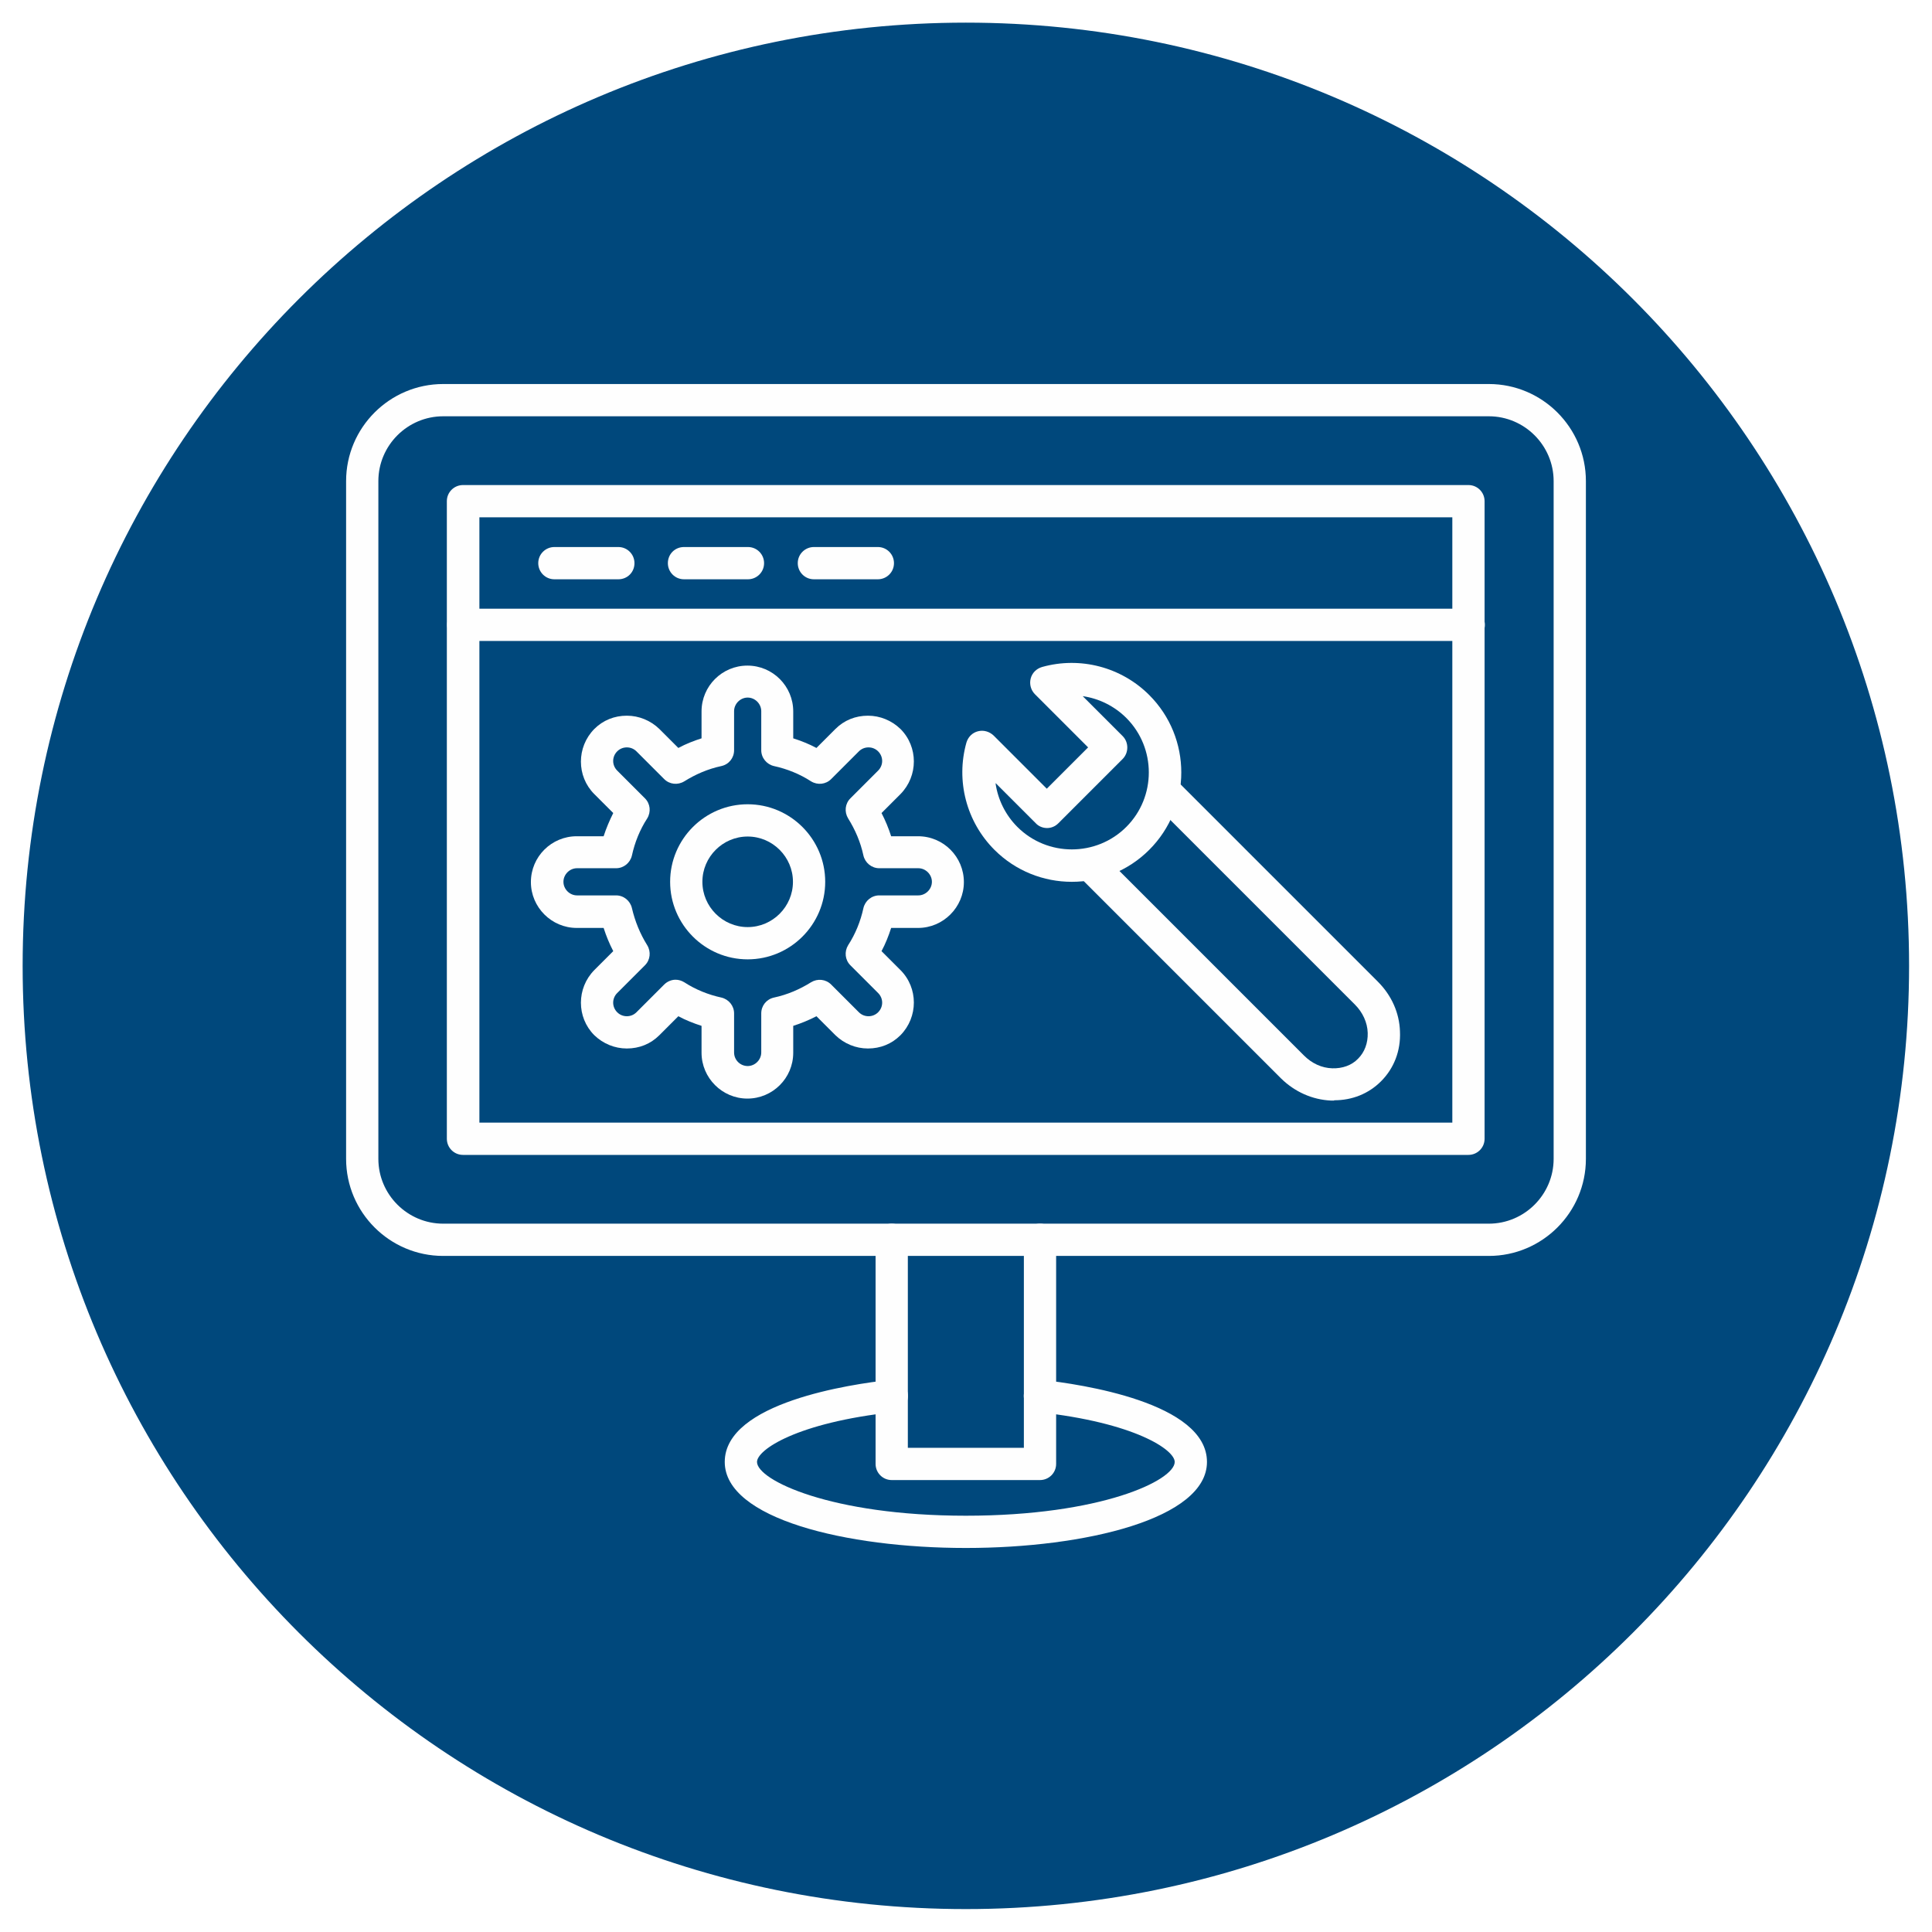
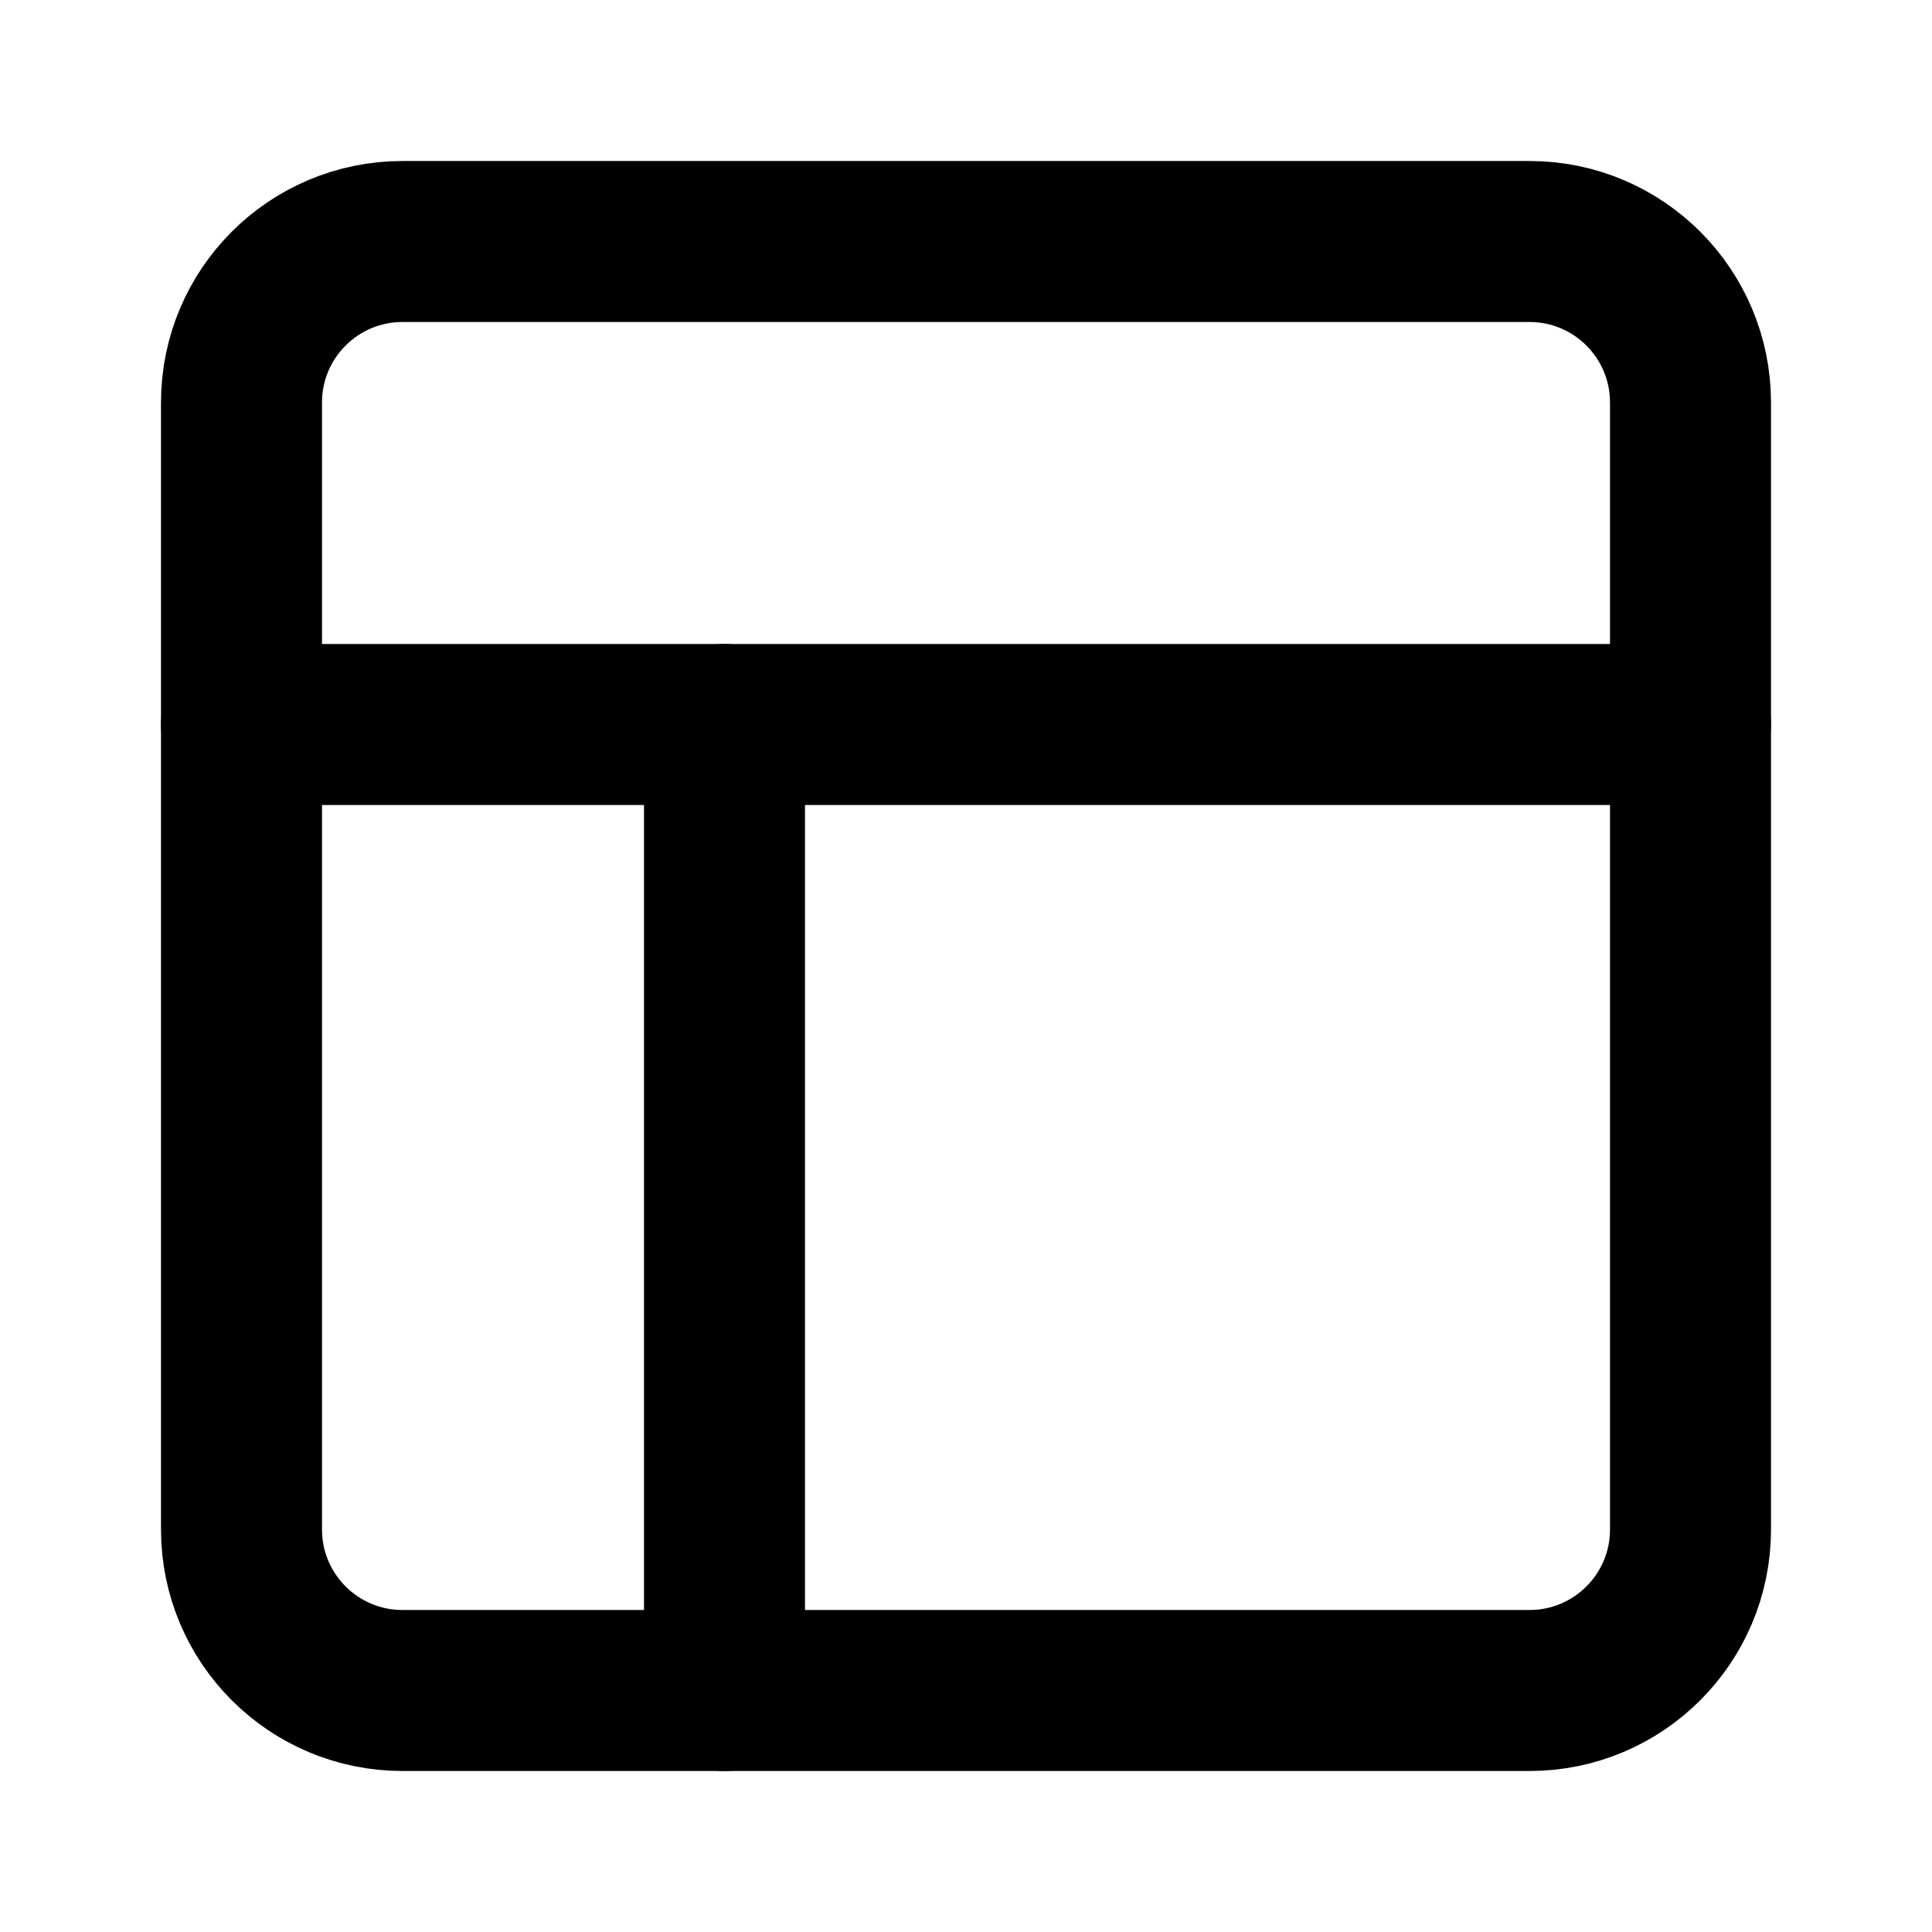
- <svg xmlns="http://www.w3.org/2000/svg" clip-rule="evenodd" fill-rule="evenodd" height="300" image-rendering="optimizeQuality" shape-rendering="geometricPrecision" text-rendering="geometricPrecision" viewBox="0 0 6.827 6.827" width="300" version="1.1">
-   <g width="100%" height="100%" transform="matrix(1,0,0,1,0,0)">
-     <g id="Layer_x0020_1">
-       <circle cx="3.413" cy="3.413" fill="#00487c" r="3.333" fill-opacity="1" data-original-color="#d17542ff" stroke="none" stroke-opacity="1" />
-       <g id="_351233800" fill="#fefefe">
-         <path id="_351235360" d="m5.19 2.265h-3.553c-.032 0-.057-.026-.057-.057 0-.032.026-.057.057-.057h3.553c.032 0 .057.026.057.057 0.0.032-.026.057-.057.057z" fill="#fefefe" fill-opacity="1" data-original-color="#fefefeff" stroke="none" stroke-opacity="1" />
-         <path id="_351234856" d="m2.185 2.047h-.226c-.032 0-.057-.026-.057-.057 0-.032.026-.057.057-.057l.226-0c.032 0 .057.026.057.057 0 .032-.025.057-.057.057z" fill="#fefefe" fill-opacity="1" data-original-color="#fefefeff" stroke="none" stroke-opacity="1" />
-         <path id="_351234880" d="m2.643 2.047h-.226c-.032 0-.057-.026-.057-.057 0-.032.025-.057.057-.057l.226-0c.032 0 .057.026.057.057 0.0.032-.026.057-.057.057z" fill="#fefefe" fill-opacity="1" data-original-color="#fefefeff" stroke="none" stroke-opacity="1" />
-         <path id="_351234760" d="m3.102 2.047h-.226c-.032 0-.057-.026-.057-.057 0-.032.026-.057.057-.057l.226-0c.032 0 .057.026.057.057 0.0.032-.026.057-.057.057z" fill="#fefefe" fill-opacity="1" data-original-color="#fefefeff" stroke="none" stroke-opacity="1" />
-         <path id="_351234472" d="m1.694 3.967h3.438v-2.139h-3.438zm3.495.114h-3.553c-.032 0-.057-.026-.057-.057v-2.253c0-.032.026-.057.057-.057l3.553-0c.032 0 .057.026.057.057l0 2.253c0 .032-.026.057-.057.057z" fill="#fefefe" fill-opacity="1" data-original-color="#fefefeff" stroke="none" stroke-opacity="1" />
-         <path id="_351234736" d="m2.387 3.462c.011 0 .021.003.031.009.04.026.085.044.131.054.026.006.045.029.045.056l0.0.138c0 .027.022.048.048.048.026-0.0.048-.022.048-.048v-.138c0-.027.018-.05.045-.056.047-.01.091-.029.131-.054.023-.014.052-.011.071.008l.098.098c.009.009.021.014.034.014.013 0 .025-.005.034-.014.019-.019.019-.049 0-.068l-.098-.098c-.019-.019-.022-.048-.008-.071.026-.04.044-.085.054-.131.006-.026.029-.045.056-.045l.138-0c.026 0 .048-.022.048-.048 0-.026-.022-.048-.048-.048l-.138-0c-.027 0-.05-.019-.056-.045-.01-.047-.029-.091-.054-.131-.014-.023-.011-.052.008-.071l.098-.098c.019-.019.019-.049-0-.068-.009-.009-.021-.014-.034-.014-.013-0-.025.005-.034.014l-.098.098c-.019.019-.048.022-.071.008-.04-.026-.085-.044-.131-.054-.026-.006-.045-.029-.045-.056v-.138c0-.026-.022-.048-.048-.048-.026-0-.048.022-.048.048l0.0.138c0 .027-.018.05-.045.056-.047.01-.091.029-.131.054-.023.014-.052.011-.071-.008l-.098-.098c-.009-.009-.021-.014-.034-.014-.013-0-.025.005-.034.014-.019.019-.019.049 0 .068l.098.098c.019.019.022.048.008.071-.026.04-.044.085-.054.131-.006.026-.029.045-.056.045l-.138-0c-.026 0-.048.022-.048.048 0 .026.022.048.048.048l.138-0c.027 0 .05.019.056.045.011.047.029.091.054.131.014.023.011.052-.008.071l-.098.098c-.019.019-.019.049-0.0.068.009.009.021.014.034.014.013 0 .025-.005.034-.014l.098-.098c.011-.011.026-.017.04-.017zm.254.42c-.089 0-.162-.073-.162-.162l0-.095c-.028-.009-.056-.02-.082-.034l-.067.067c-.031.031-.071.047-.115.047-.043-0-.084-.017-.115-.047-.063-.063-.063-.166 0-.23l.067-.067c-.014-.027-.025-.054-.034-.082l-.095-0c-.089 0-.162-.073-.162-.162 0-.09.073-.162.162-.162l.095-0c.009-.028.021-.056.034-.082l-.067-.067c-.063-.063-.063-.166-0-.23.031-.031.071-.047.115-.047.043 0 .084.017.115.047l.067.067c.026-.014.054-.025.082-.034l0-.095c0-.09.073-.162.162-.162.09-0.0.162.073.162.162v.095c.028.009.056.02.082.034l.067-.067c.031-.031.071-.047.115-.047.043 0 .084.017.115.047.063.063.063.166 0 .23l-.067.067c.014.027.025.054.034.082l.095-0c.09 0 .162.073.162.162 0.0.089-.073.162-.162.162l-.095-0c-.009.028-.02.056-.034.082l.067.067c.063.063.063.166-0.0.23-.031.031-.071.047-.115.047-.043-0-.084-.017-.115-.047l-.067-.067c-.027.014-.054.025-.082.034v.095c0 .09-.073.162-.162.162z" fill="#fefefe" fill-opacity="1" data-original-color="#fefefeff" stroke="none" stroke-opacity="1" />
-         <path id="_351234352" d="m2.642 2.956c-.088 0-.16.072-.16.16 0.0.088.072.16.16.16.088-0.0.16-.072.16-.16 0-.088-.072-.16-.16-.16zm0 .434c-.151 0-.274-.123-.274-.274 0-.151.123-.274.274-.274.151-0.0.274.123.274.274 0.0.151-.123.274-.274.274z" fill="#fefefe" fill-opacity="1" data-original-color="#fefefeff" stroke="none" stroke-opacity="1" />
-         <path id="_351234136" d="m1.566 1.471c-.126 0-.229.103-.229.229v2.395c0 .126.103.229.229.229h3.695c.126 0 .229-.103.229-.229l0-2.395c0-.126-.103-.229-.229-.229h-3.695zm3.695 2.967h-3.695c-.189 0-.343-.154-.343-.343v-2.395c0-.189.154-.343.343-.343l3.695-0c.189 0 .343.154.343.343l0 2.395c0 .189-.154.343-.343.343z" fill="#fefefe" fill-opacity="1" data-original-color="#fefefeff" stroke="none" stroke-opacity="1" />
-         <path id="_351234112" d="m3.675 5.23h-.524c-.032 0-.057-.026-.057-.057l0-.792c0-.032.026-.057.057-.057.032-0.0.057.026.057.057l0.0.735h.41v-.735c0-.032.026-.057.057-.057.032-0.0.057.026.057.057l0.0.792c0 .032-.026.057-.057.057z" fill="#fefefe" fill-opacity="1" data-original-color="#fefefeff" stroke="none" stroke-opacity="1" />
-         <path id="_351233464" d="m3.413 5.47c-.424 0-.852-.104-.852-.304 0-.21.447-.275.584-.29.031-.003.06.019.063.051.003.031-.019.06-.051.063-.341.037-.482.133-.482.176 0.0.064.261.19.738.19.478-0.0.738-.125.738-.19 0-.043-.141-.139-.482-.176-.031-.003-.054-.032-.051-.063.003-.031.032-.054.063-.051.137.015.584.08.584.29 0.0.2-.429.304-.852.304z" fill="#fefefe" fill-opacity="1" data-original-color="#fefefeff" stroke="none" stroke-opacity="1" />
-         <path id="_351233608" d="m3.518 2.768c.008.057.035.112.077.154.106.106.279.106.385 0 .106-.106.106-.279 0-.385-.042-.042-.097-.069-.154-.077l.141.141c.022.022.022.059-0.0.081l-.227.227c-.011.011-.025.017-.04.017-.015-0-.03-.006-.04-.017l-.141-.141zm.269.348c-.099 0-.198-.038-.273-.113-.099-.099-.137-.244-.099-.379.006-.02.021-.035.041-.04.02-.005.04.001.055.015l.188.188.146-.146-.188-.188c-.014-.014-.02-.035-.015-.055.005-.02.02-.035.04-.041.135-.038.28-0.0.379.099.151.151.151.396 0 .547-.075.075-.174.113-.273.113z" fill="#fefefe" fill-opacity="1" data-original-color="#fefefeff" stroke="none" stroke-opacity="1" />
-         <path id="_351233824" d="m4.714 3.889c-.004 0-.007-0-.011-0-.066-.003-.128-.031-.176-.078l-.716-.716c-.022-.022-.022-.058-0-.081.022-.022.059-.022.081 0l.716.716c.028.028.063.044.1.045.035.001.068-.01.091-.034.023-.023.035-.055.034-.091-.001-.037-.018-.073-.045-.1l-.716-.716c-.022-.022-.022-.058-0-.081.022-.022.059-.022.081 0l.716.716c.048.048.076.11.078.176.003.068-.021.13-.067.176-.044.044-.102.067-.165.067z" fill="#fefefe" fill-opacity="1" data-original-color="#fefefeff" stroke="none" stroke-opacity="1" />
-       </g>
-     </g>
-   </g>
+ <svg xmlns="http://www.w3.org/2000/svg" width="24" height="24" viewBox="0 0 24 24" fill="none" stroke="currentColor" stroke-width="2" stroke-linecap="round" stroke-linejoin="round">
+   <rect width="18" height="18" x="3" y="3" rx="2" />
+   <path d="M3 9h18" />
+   <path d="M9 21V9" />
</svg>
